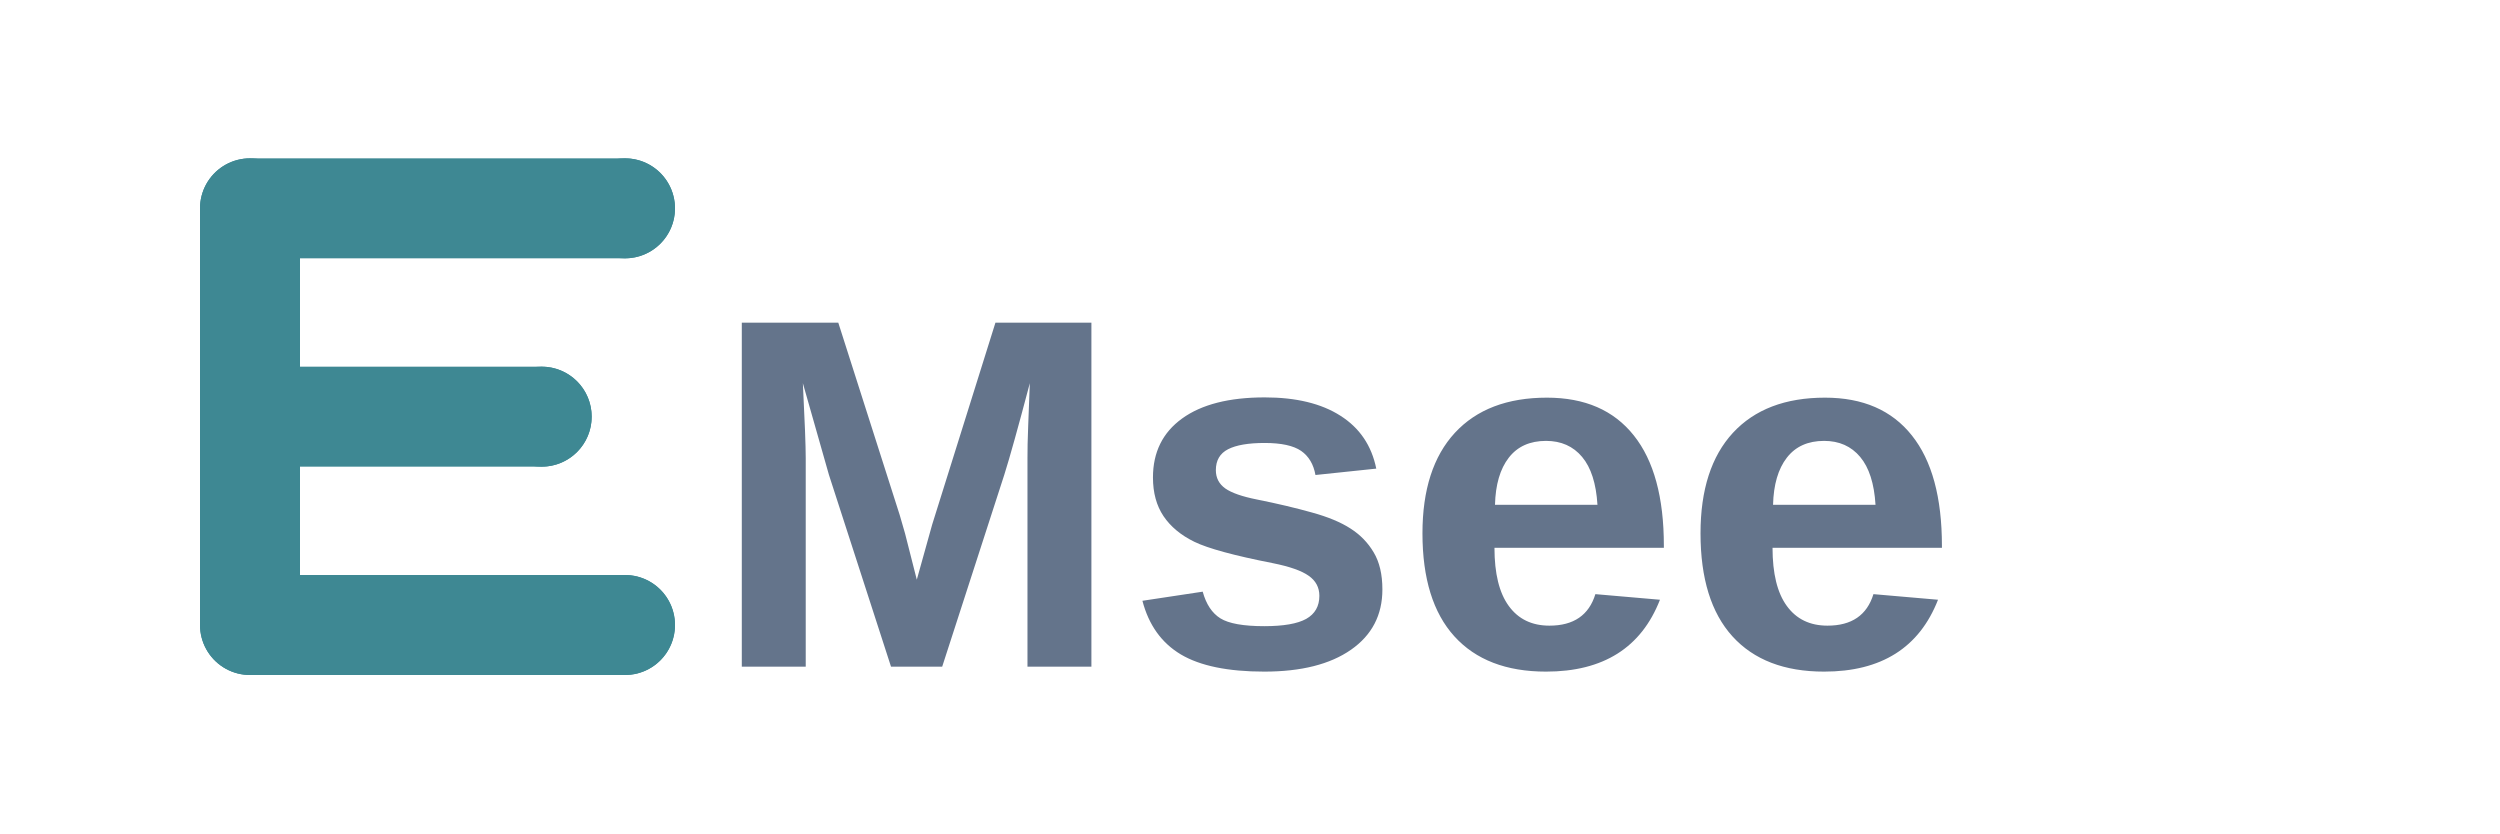
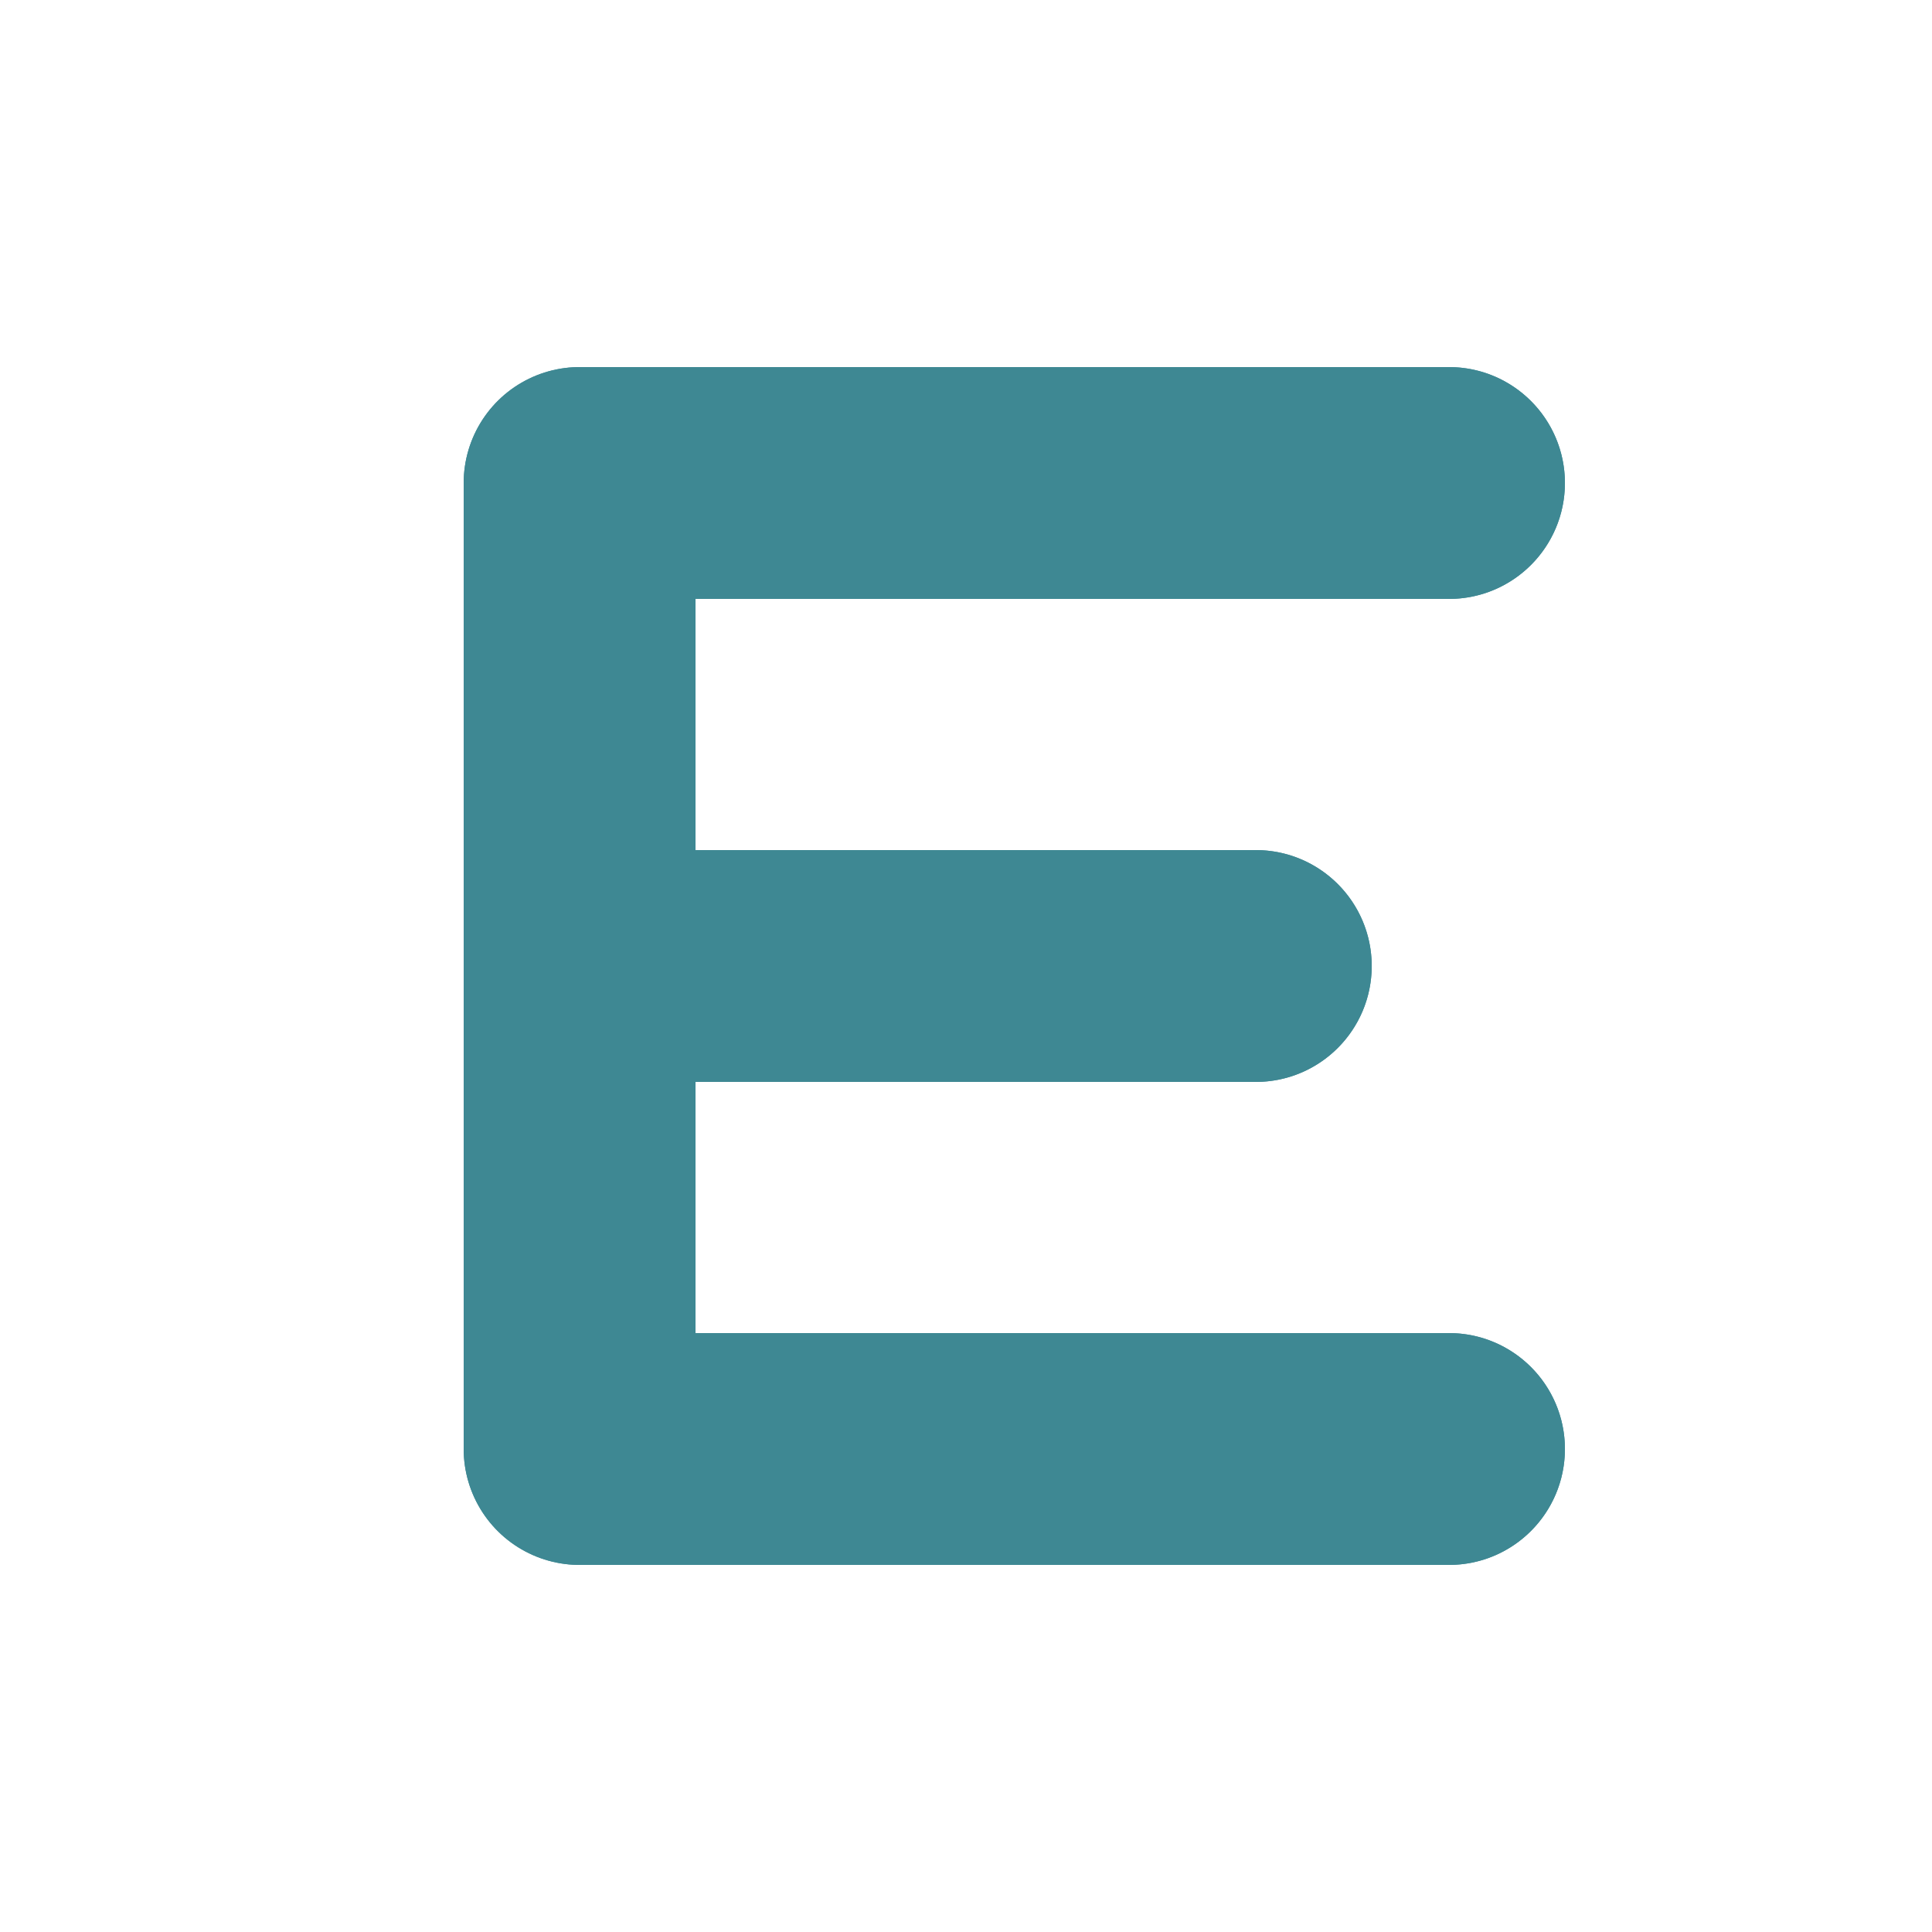
- <svg xmlns="http://www.w3.org/2000/svg" viewBox="0 0 300 100" fill="none">
+ <svg xmlns="http://www.w3.org/2000/svg" viewBox="0 0 100 100" fill="none">
  <path d="M30 25H75" stroke="#3E8893" stroke-width="12" stroke-linecap="round" />
  <path d="M30 50H65" stroke="#3E8893" stroke-width="12" stroke-linecap="round" />
  <path d="M30 75H75" stroke="#3E8893" stroke-width="12" stroke-linecap="round" />
  <path d="M30 25V75" stroke="#3E8893" stroke-width="12" stroke-linecap="round" />
  <circle cx="75" cy="25" r="6" fill="#3E8893" />
  <circle cx="65" cy="50" r="6" fill="#3E8893" />
  <circle cx="75" cy="75" r="6" fill="#3E8893" />
-   <text x="85" y="80" font-family="Arial, sans-serif" font-size="60" font-weight="bold" fill="#64748B">Msee</text>
</svg>
